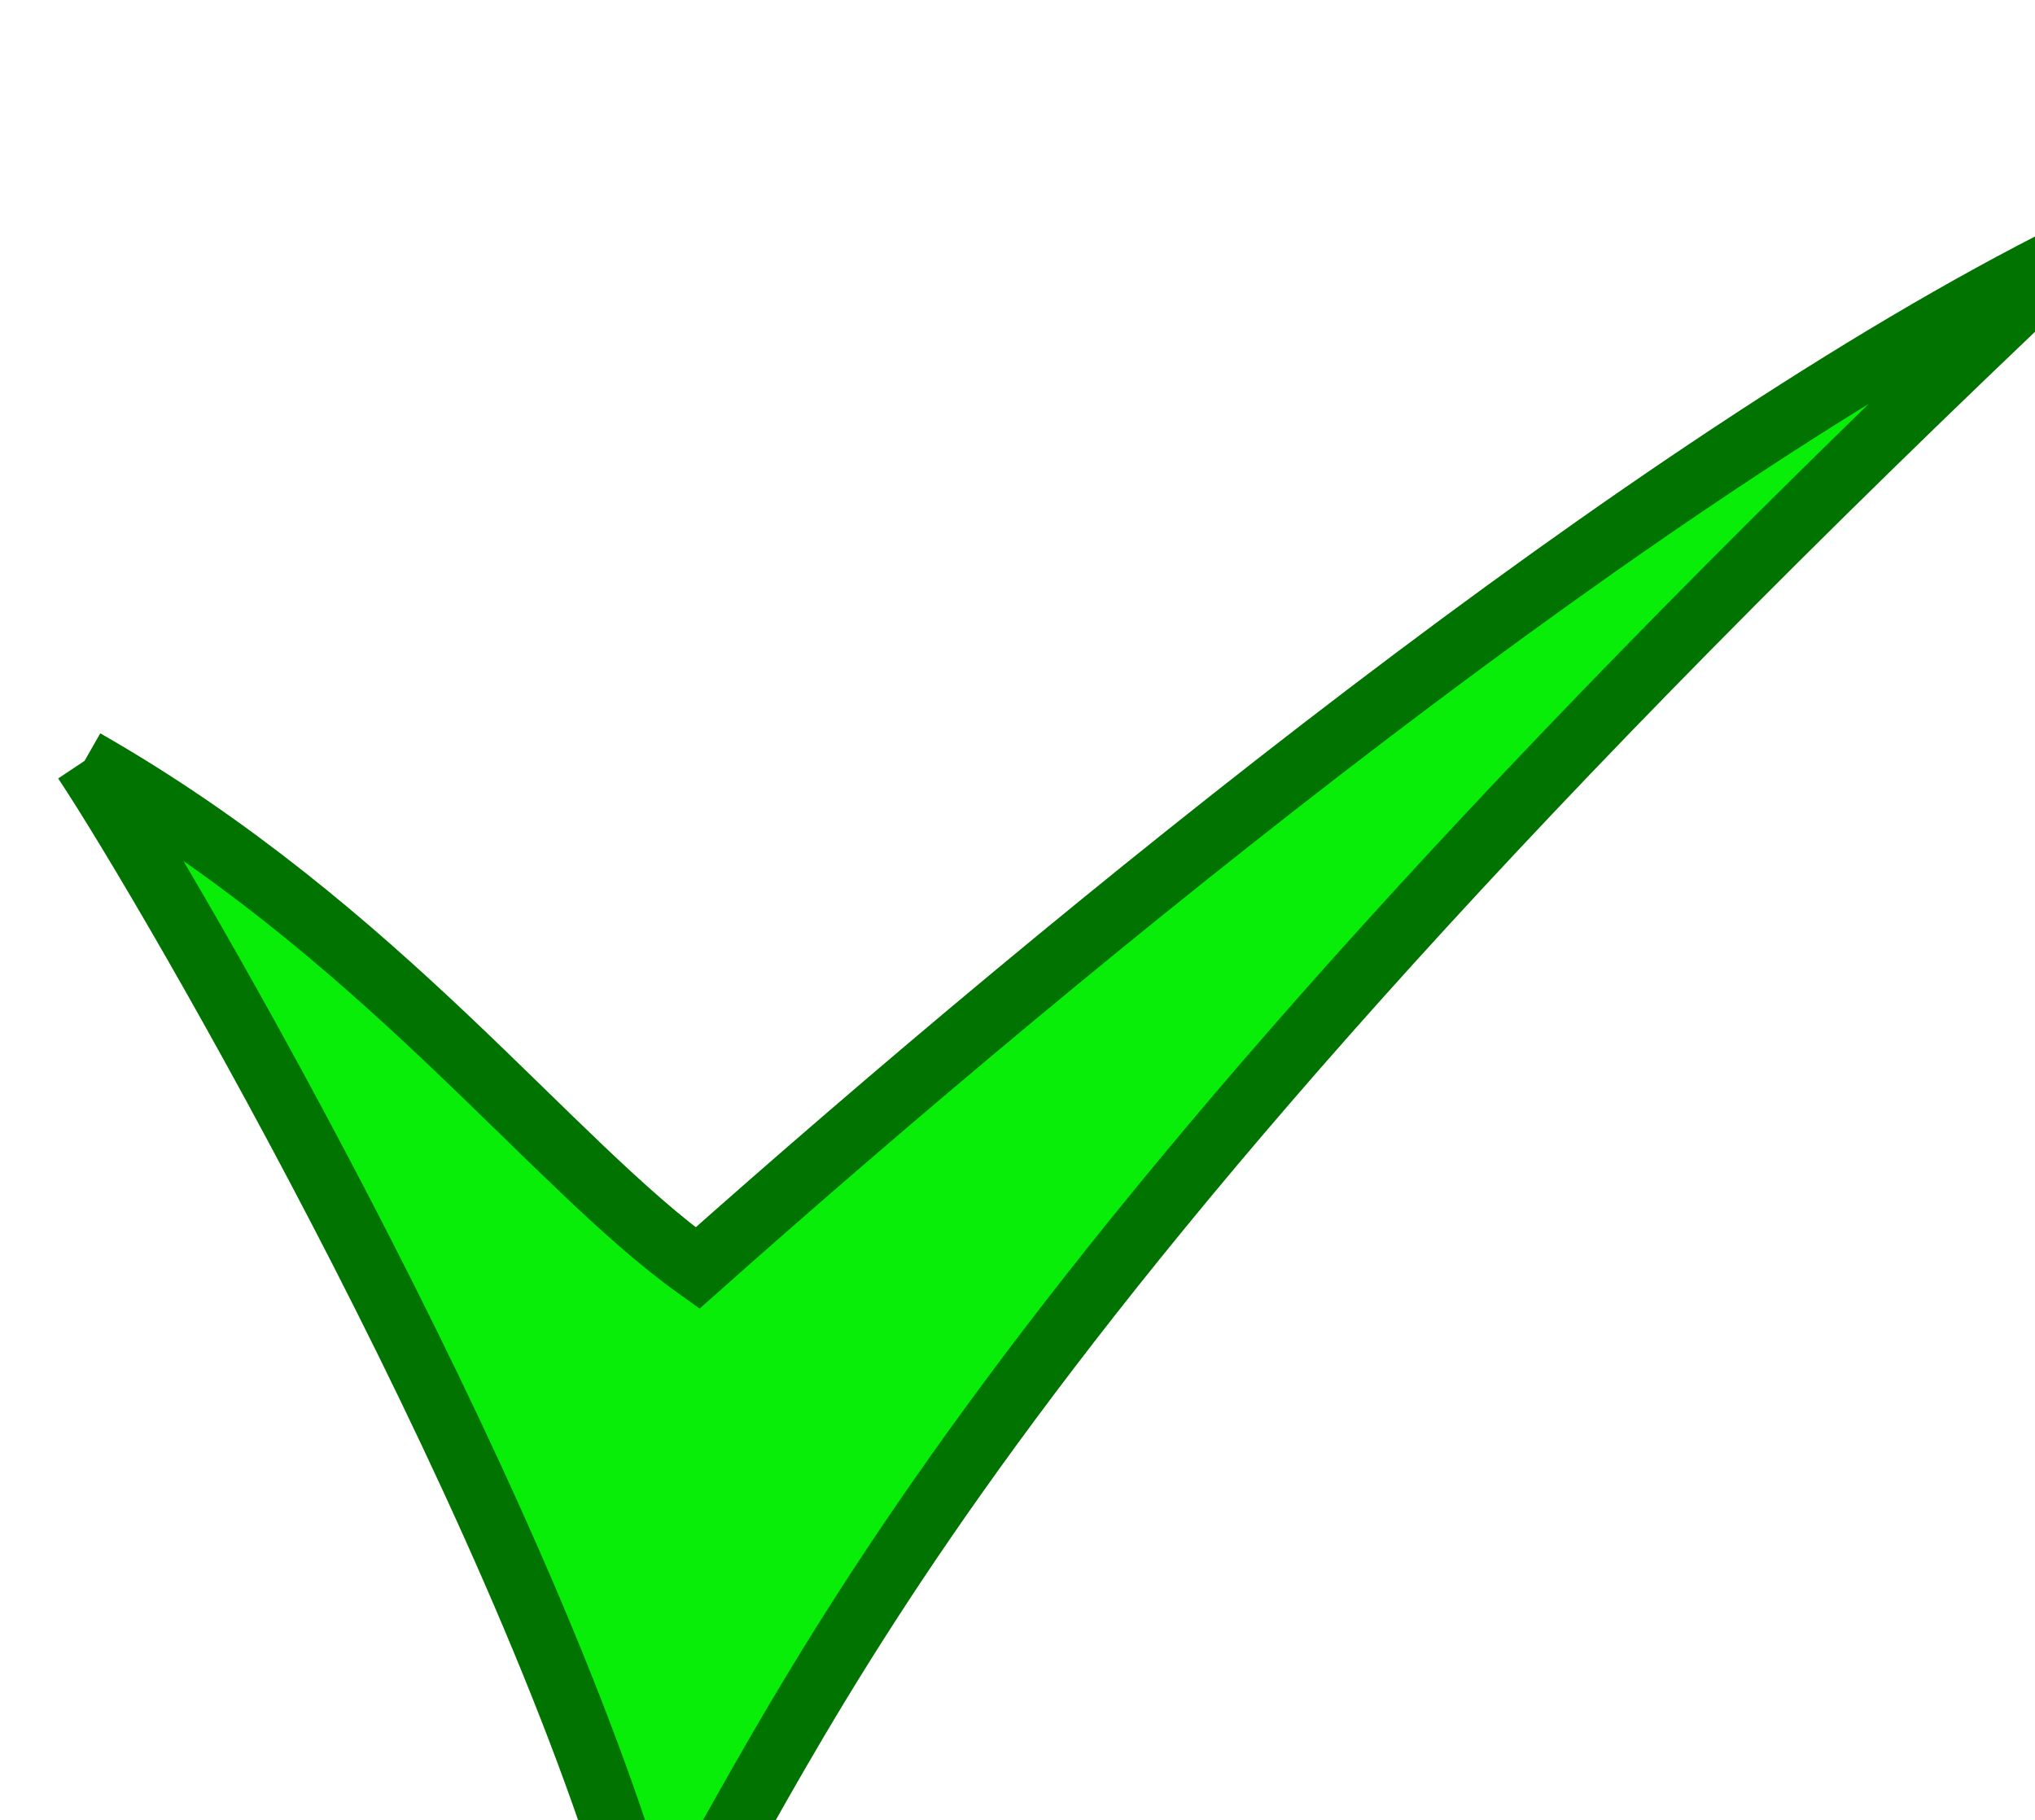
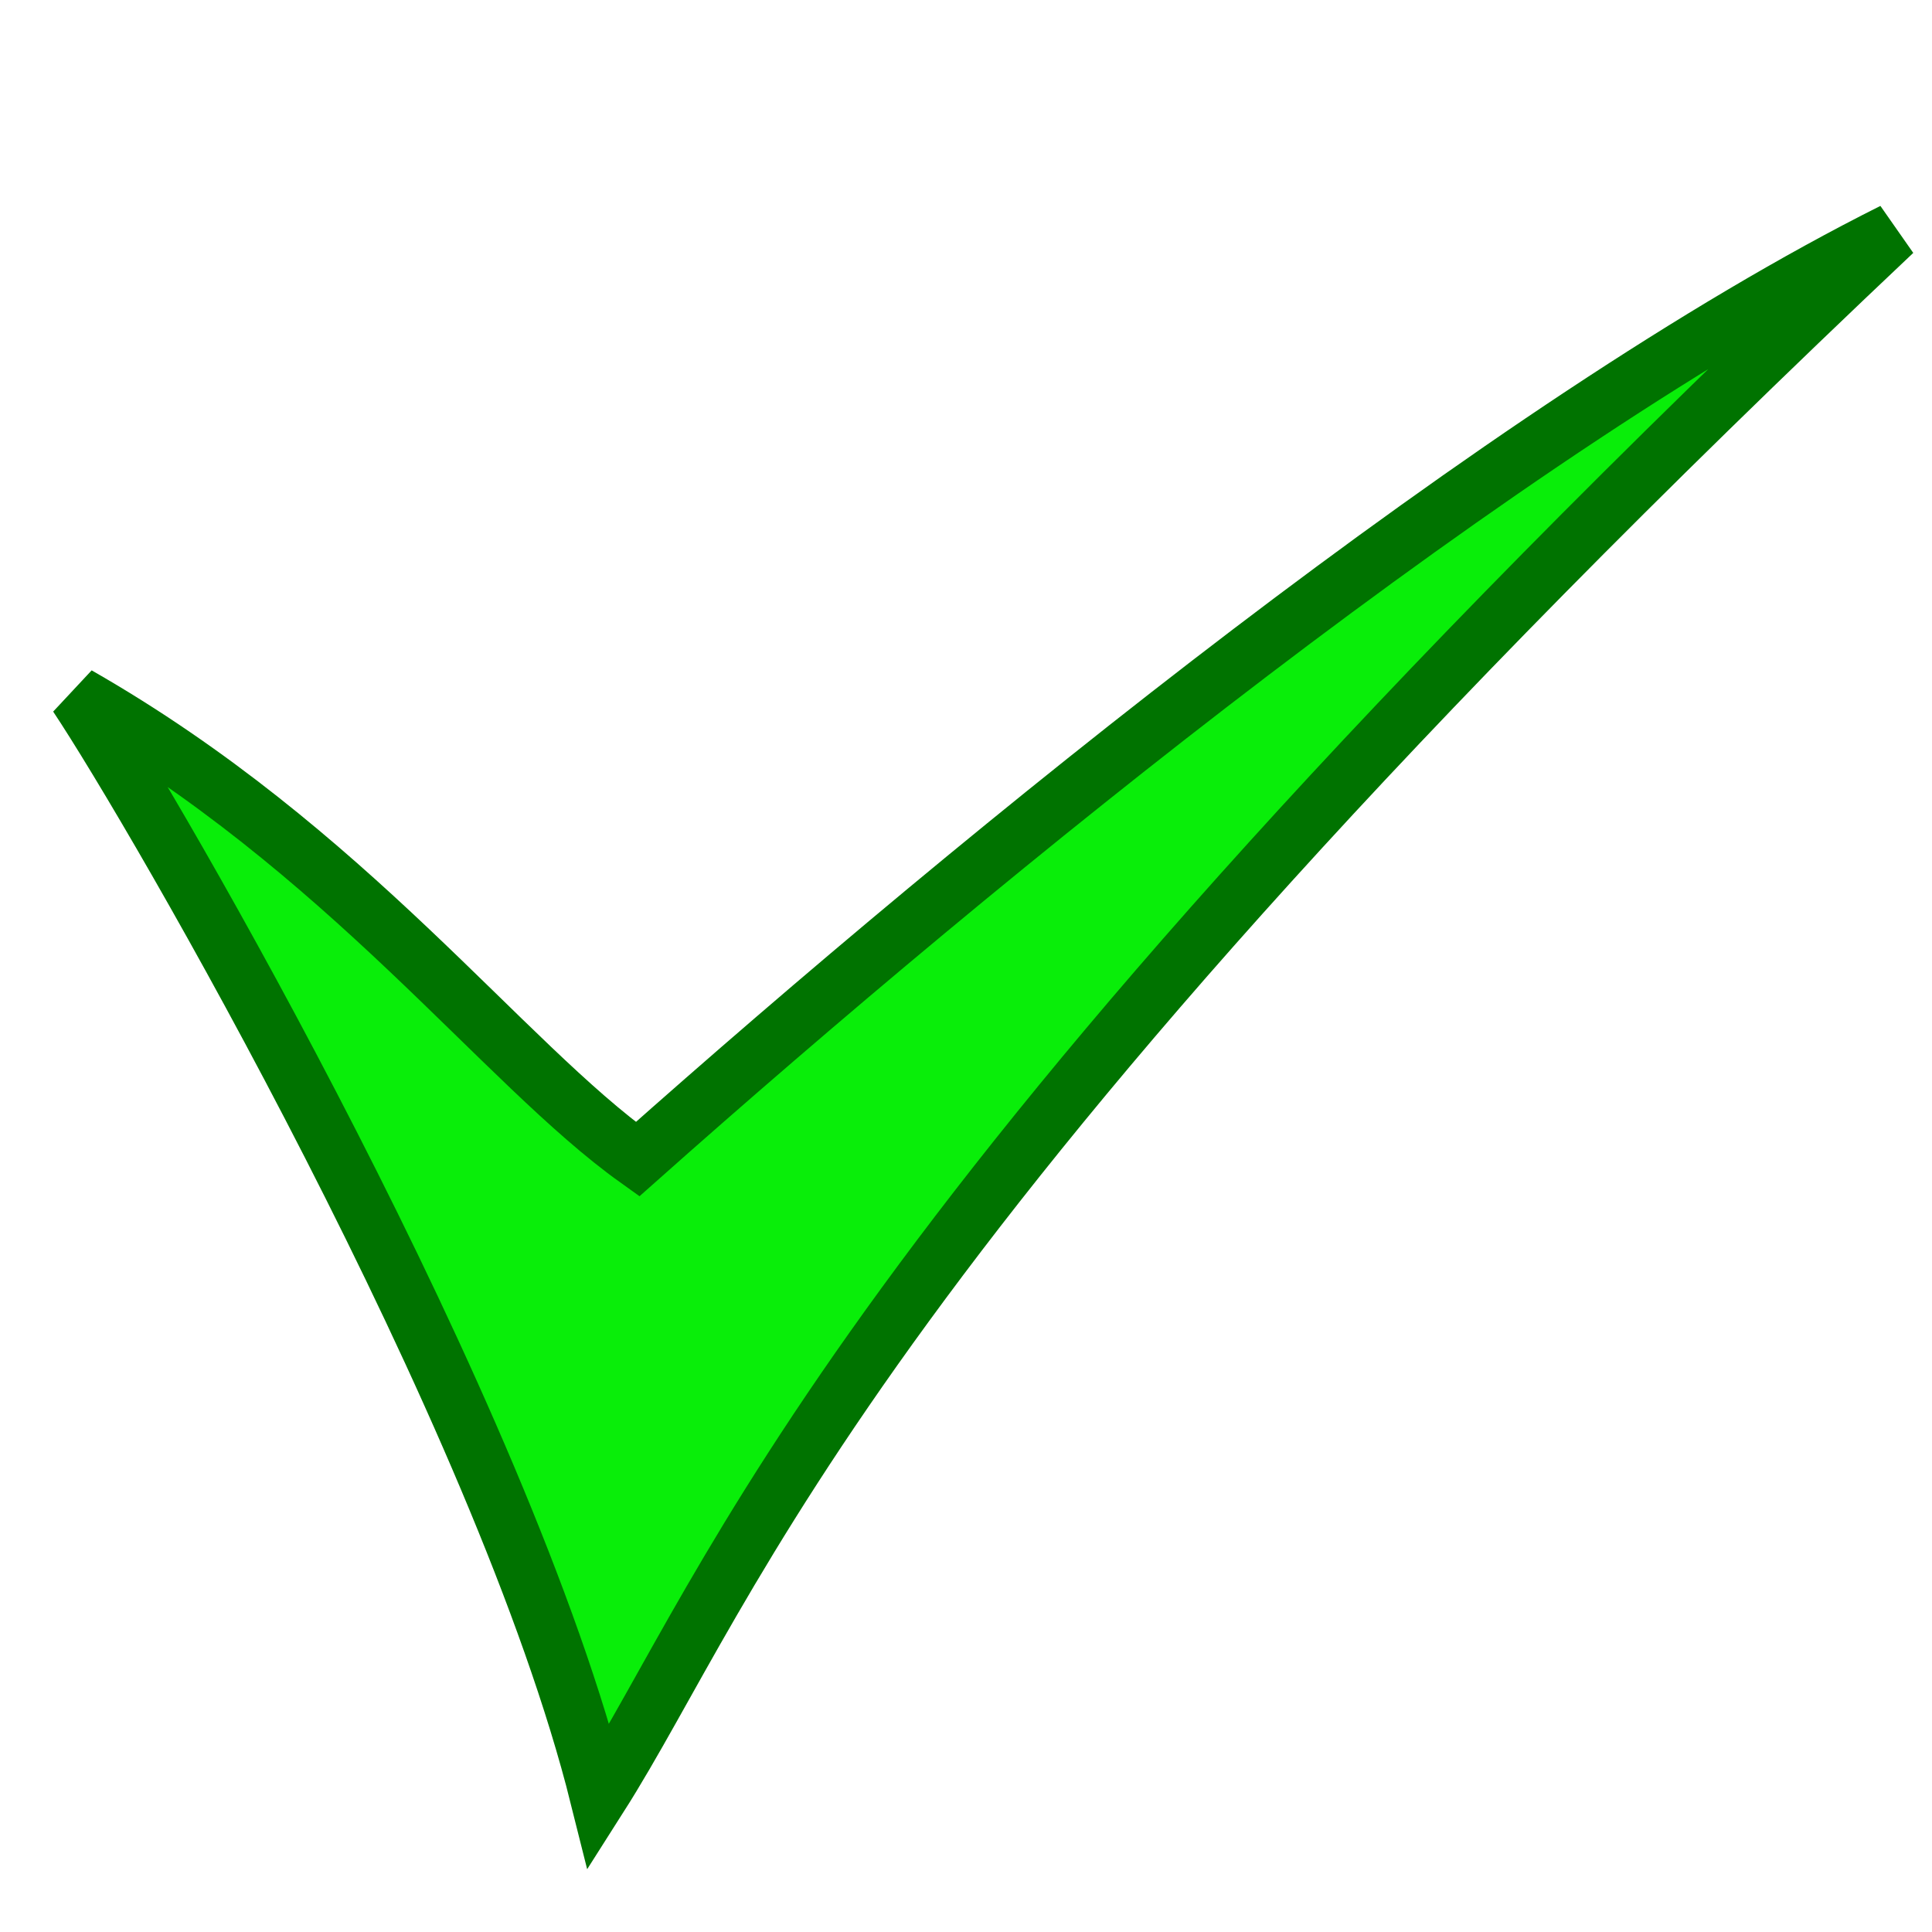
- <svg xmlns="http://www.w3.org/2000/svg" version="1.1" viewBox="100 100">
-   <path style="fill:#09EE09;stroke:#007300;stroke-width:3;" d="M 4,36 C 8,42 26,73 31,93 38,82 44,63 98,12 78,22 51,44 33,60 26,55 18,44 4,36" />
+ <svg xmlns="http://www.w3.org/2000/svg" version="1.1" viewBox="0 0 100 100">
+   <path style="fill:#09EE09;stroke:#007300;stroke-width:3;" d="M 4,36 C 8,42 26,73 31,93 38,82 44,63 98,12 78,22 51,44 33,60 26,55 18,44 4,36 z" />
</svg>
